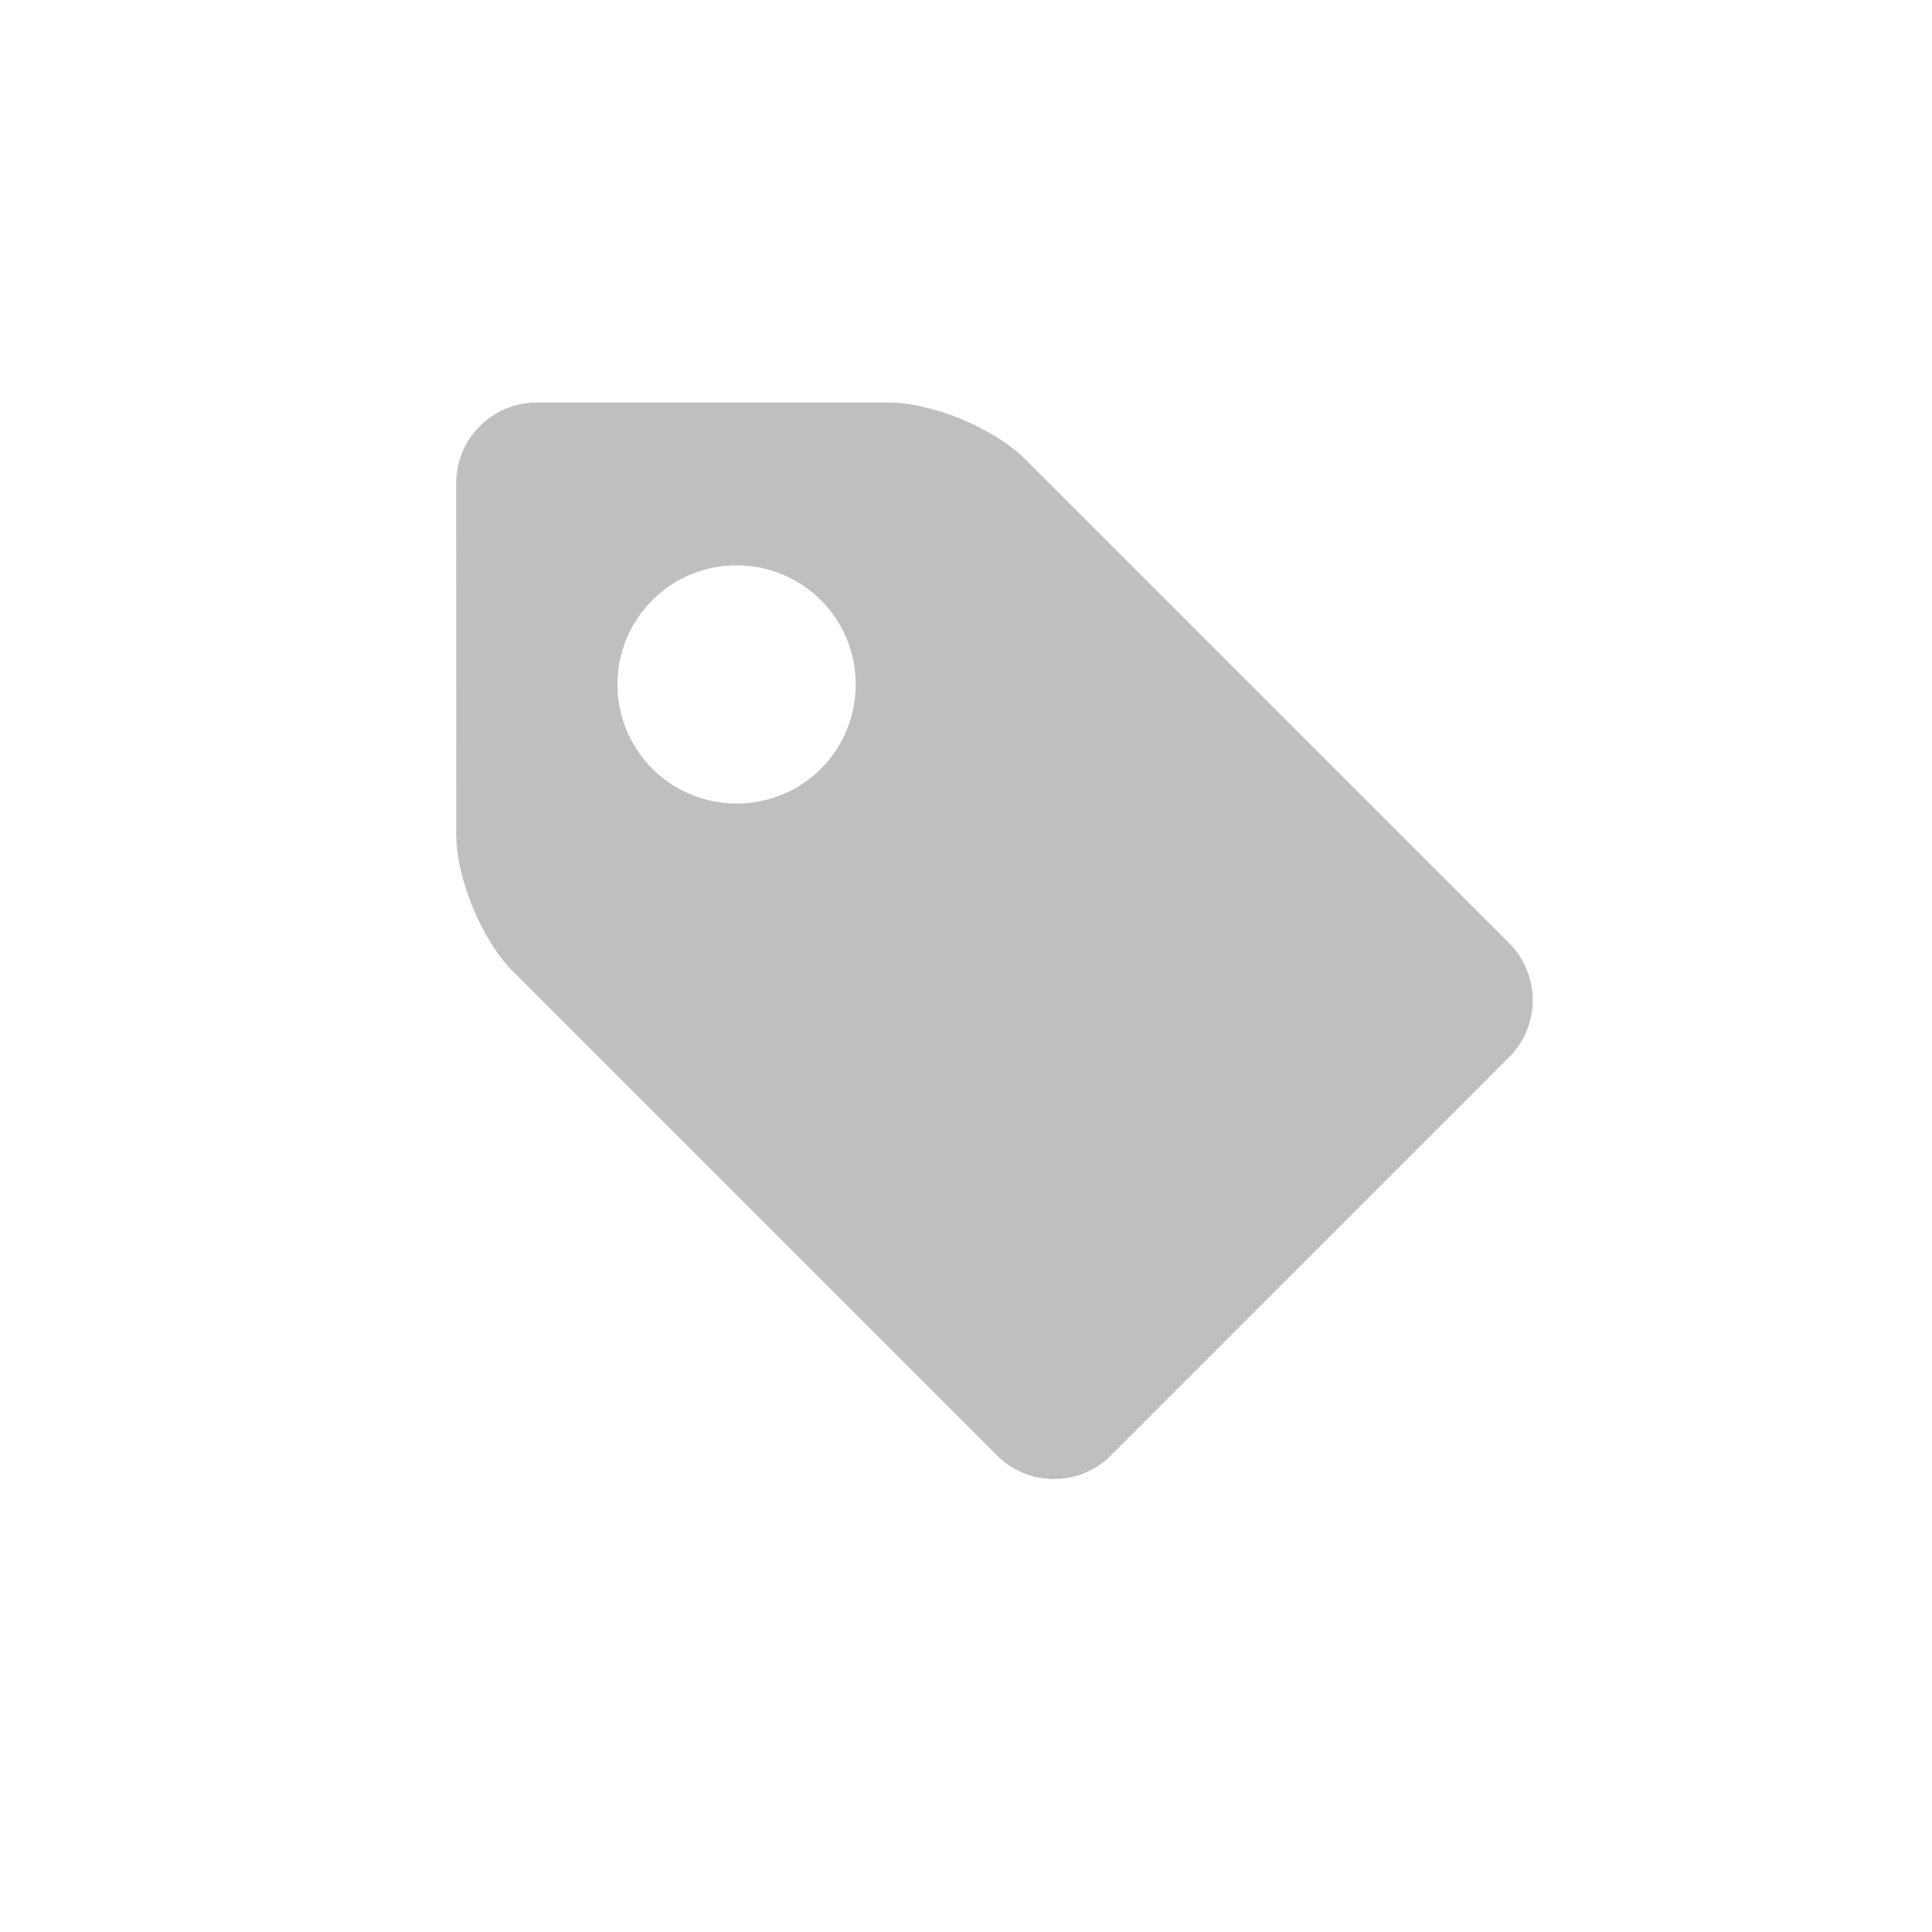
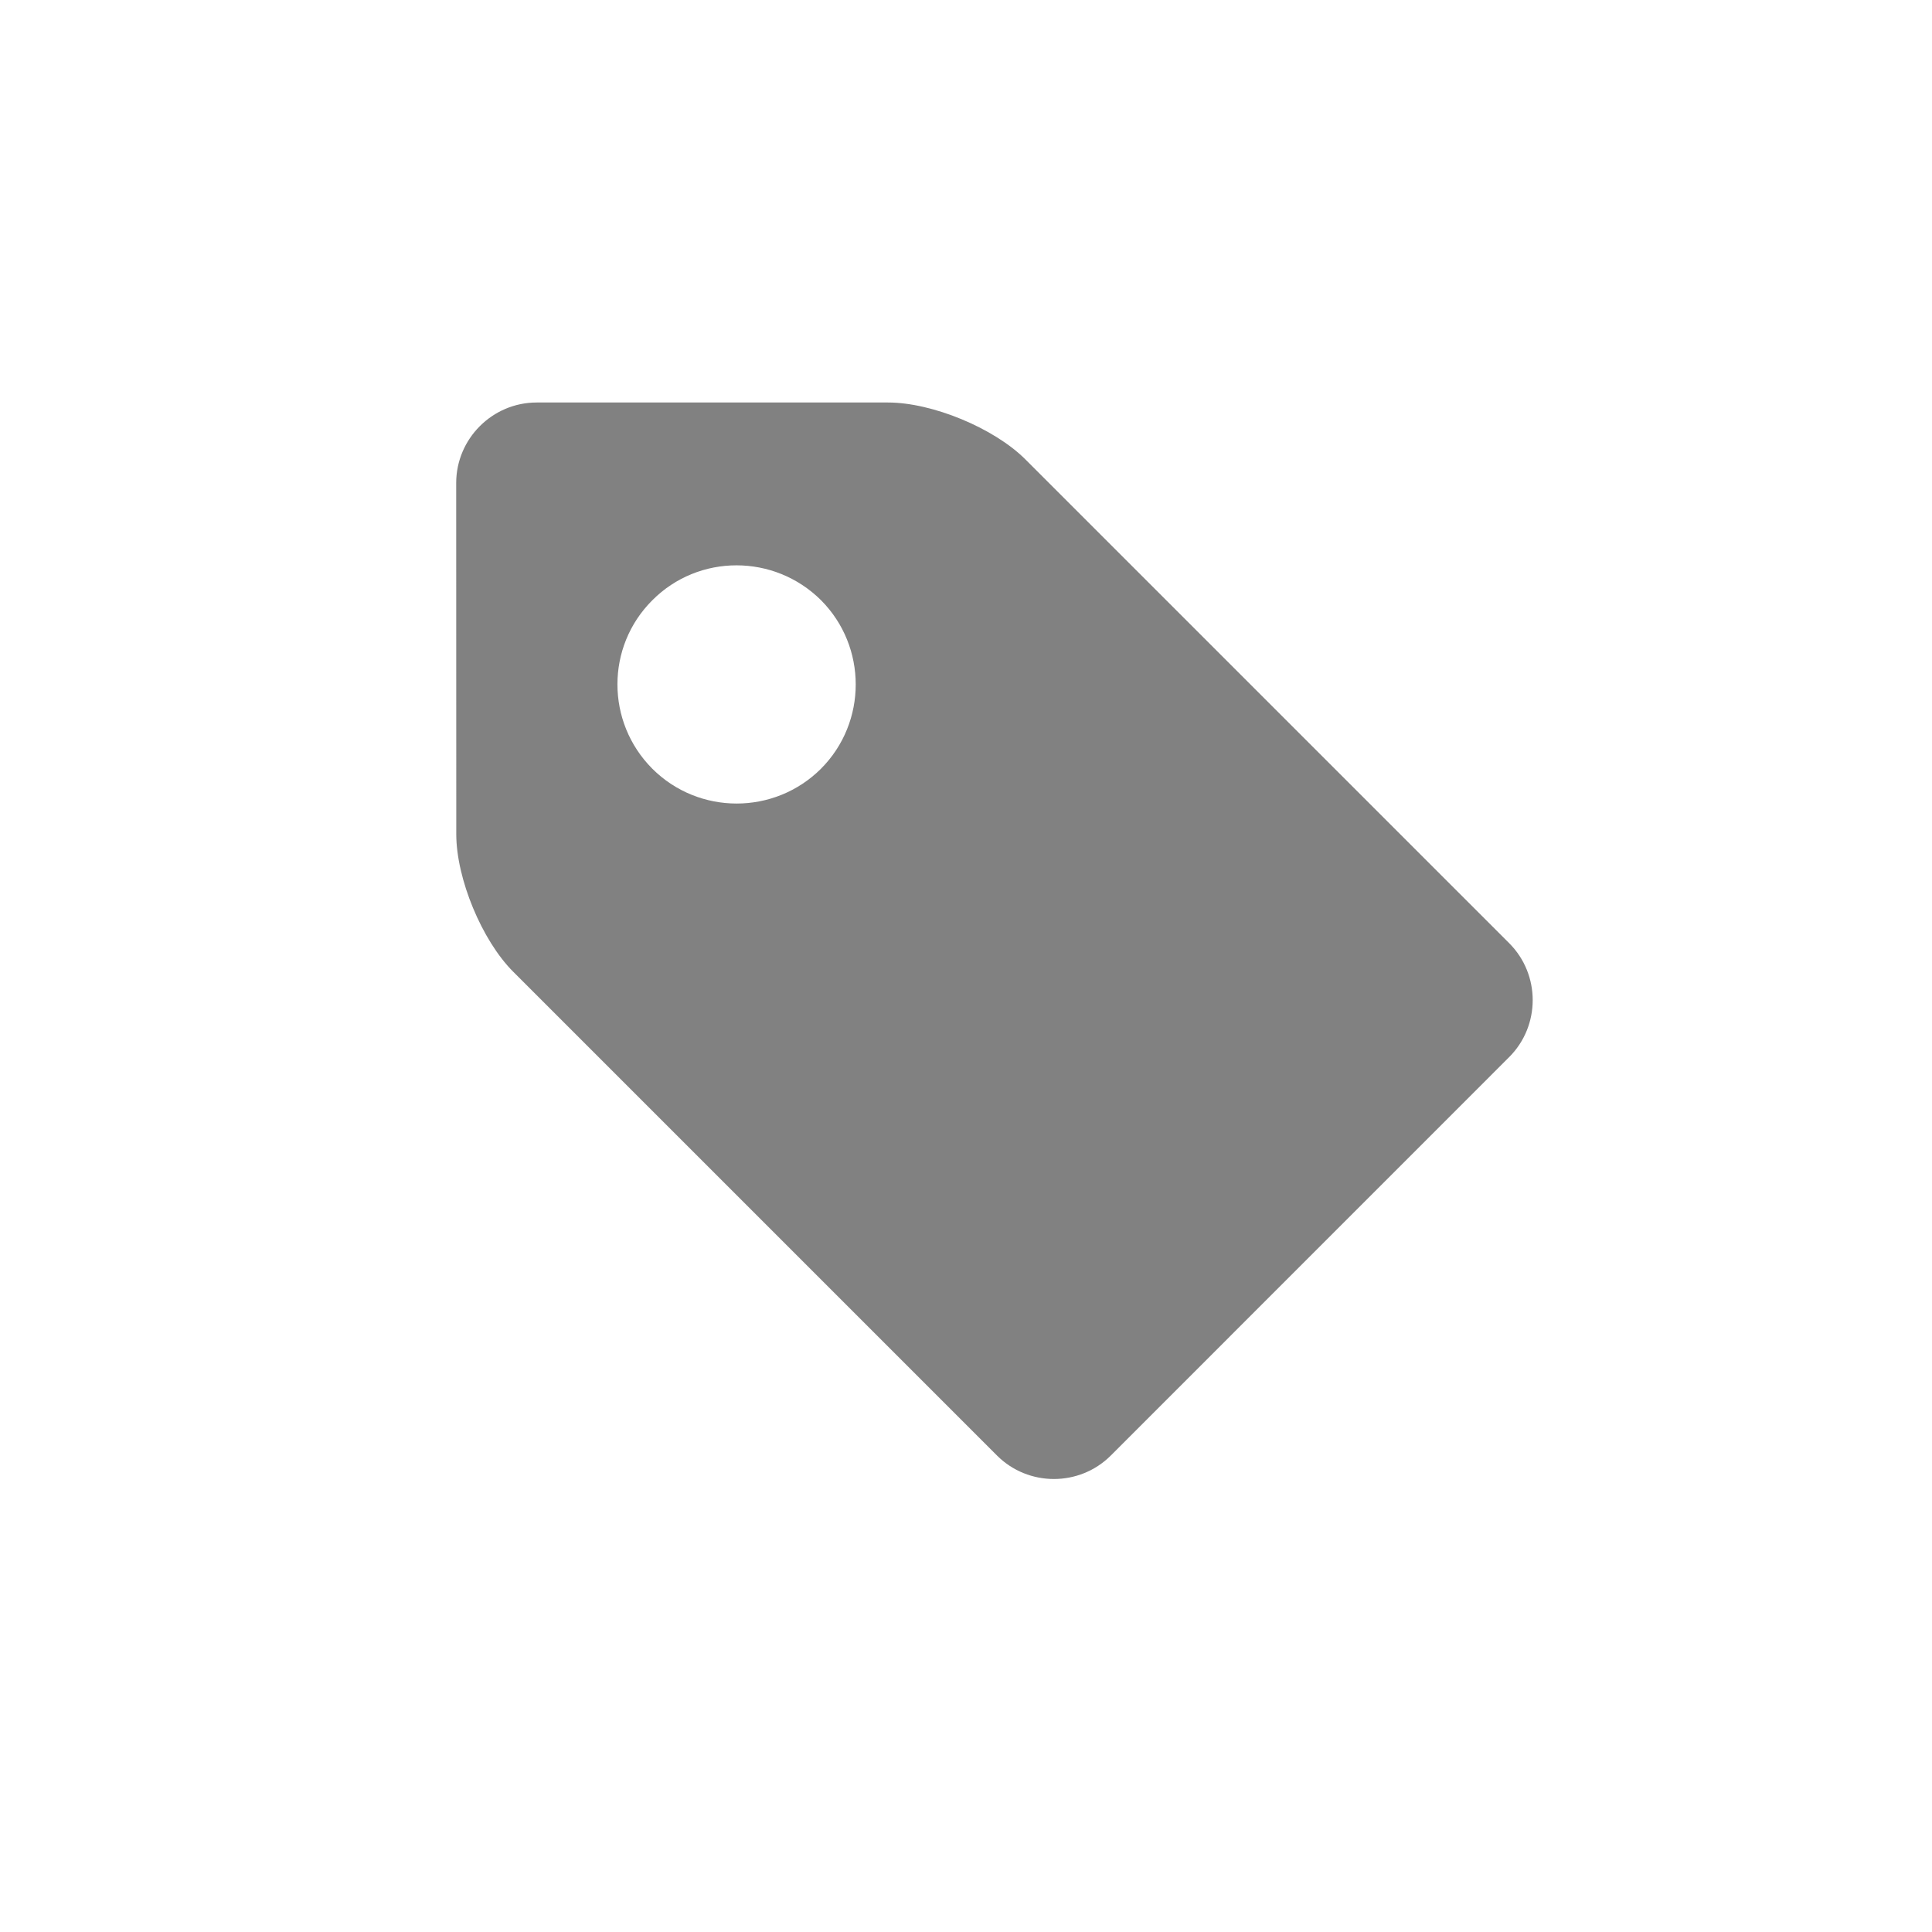
<svg xmlns="http://www.w3.org/2000/svg" version="1.1" x="0px" y="0px" width="24px" height="24px" viewBox="0 0 24 24" style="enable-background:new 0 0 24 24;" xml:space="preserve">
-   <g id="Icons" style="opacity:0.75;fill:darkgray">
+   <g id="Icons" style="opacity:0.75;fill:#575757">
    <g id="tag">
      <g>
        <path d="M18.748,11.717c0.389,0.389,0.389,1.025,0,1.414l-4.949,4.95c-0.389,0.389-1.025,0.389-1.414,0l-6.01-6.01     c-0.389-0.389-0.707-1.157-0.707-1.707L5.667,6c0-0.55,0.45-1,1-1h4.364c0.55,0,1.318,0.318,1.707,0.707L18.748,11.717z      M8.104,7.456C7.525,8.032,7.526,8.97,8.103,9.549c0.578,0.577,1.516,0.577,2.095,0.001c0.576-0.578,0.576-1.517,0-2.095     C9.617,6.879,8.68,6.878,8.104,7.456z" />
      </g>
    </g>
  </g>
  <g id="Guides" style="display:none;">
</g>
</svg>
